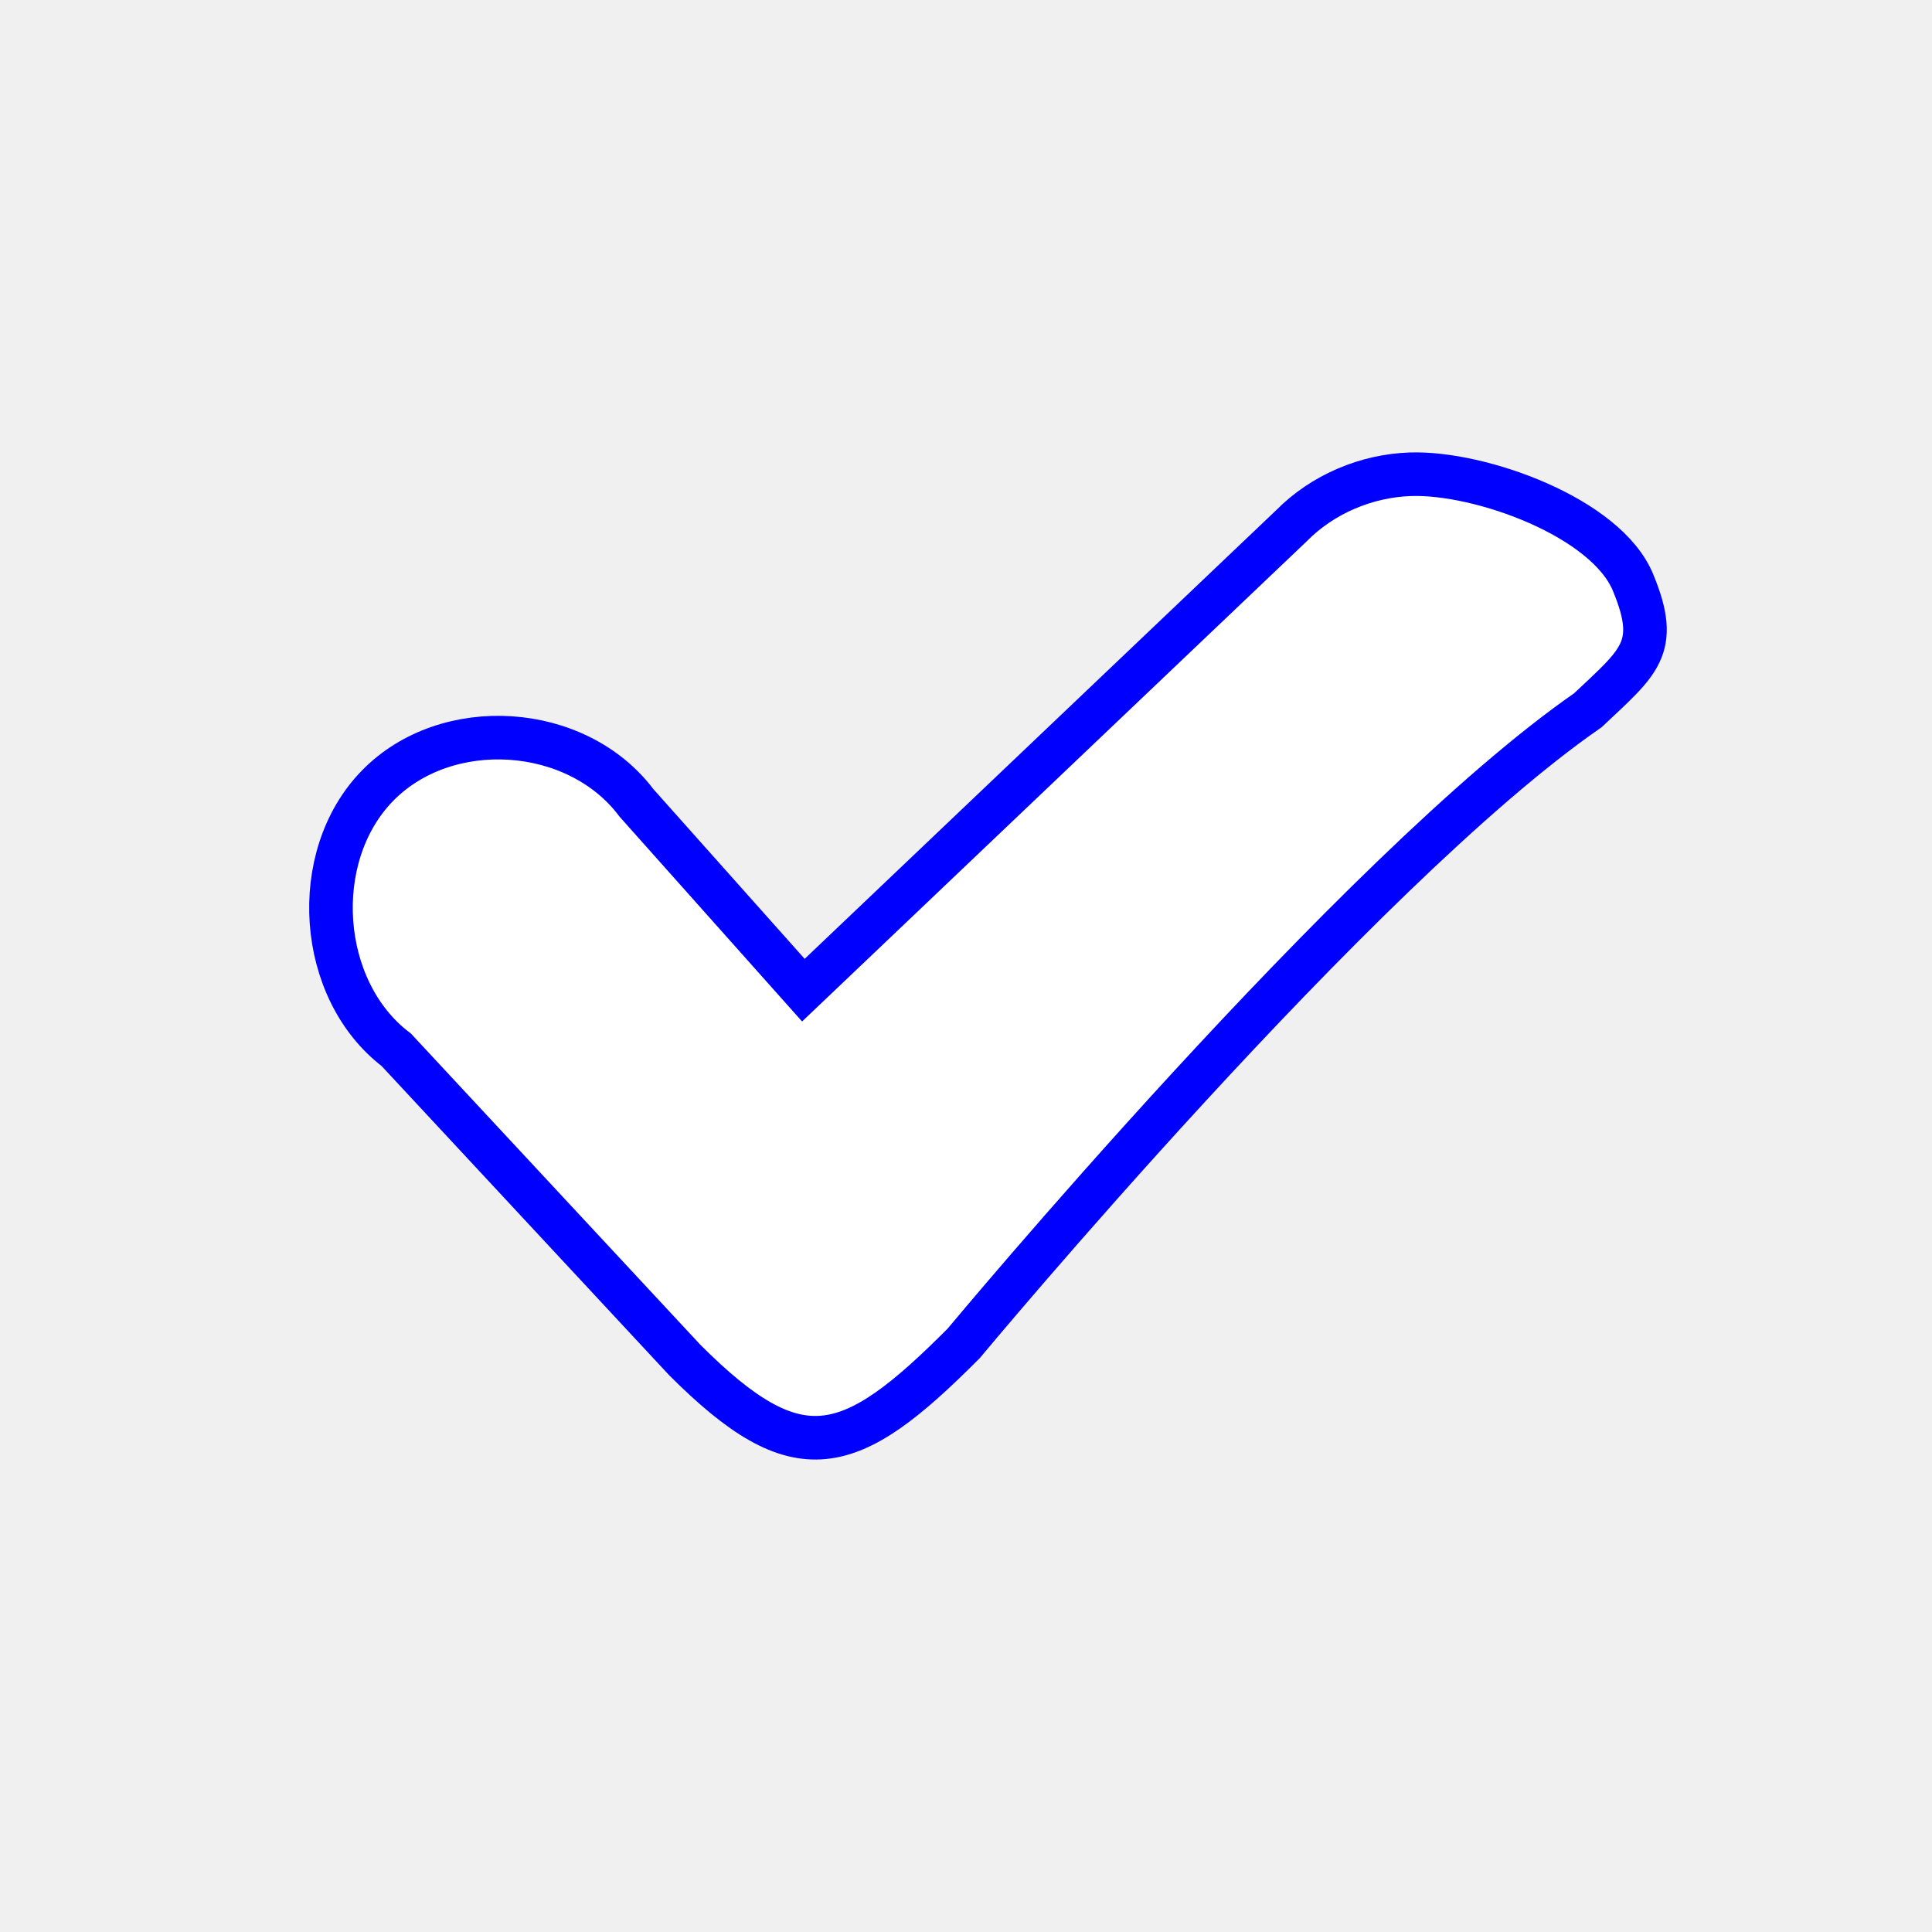
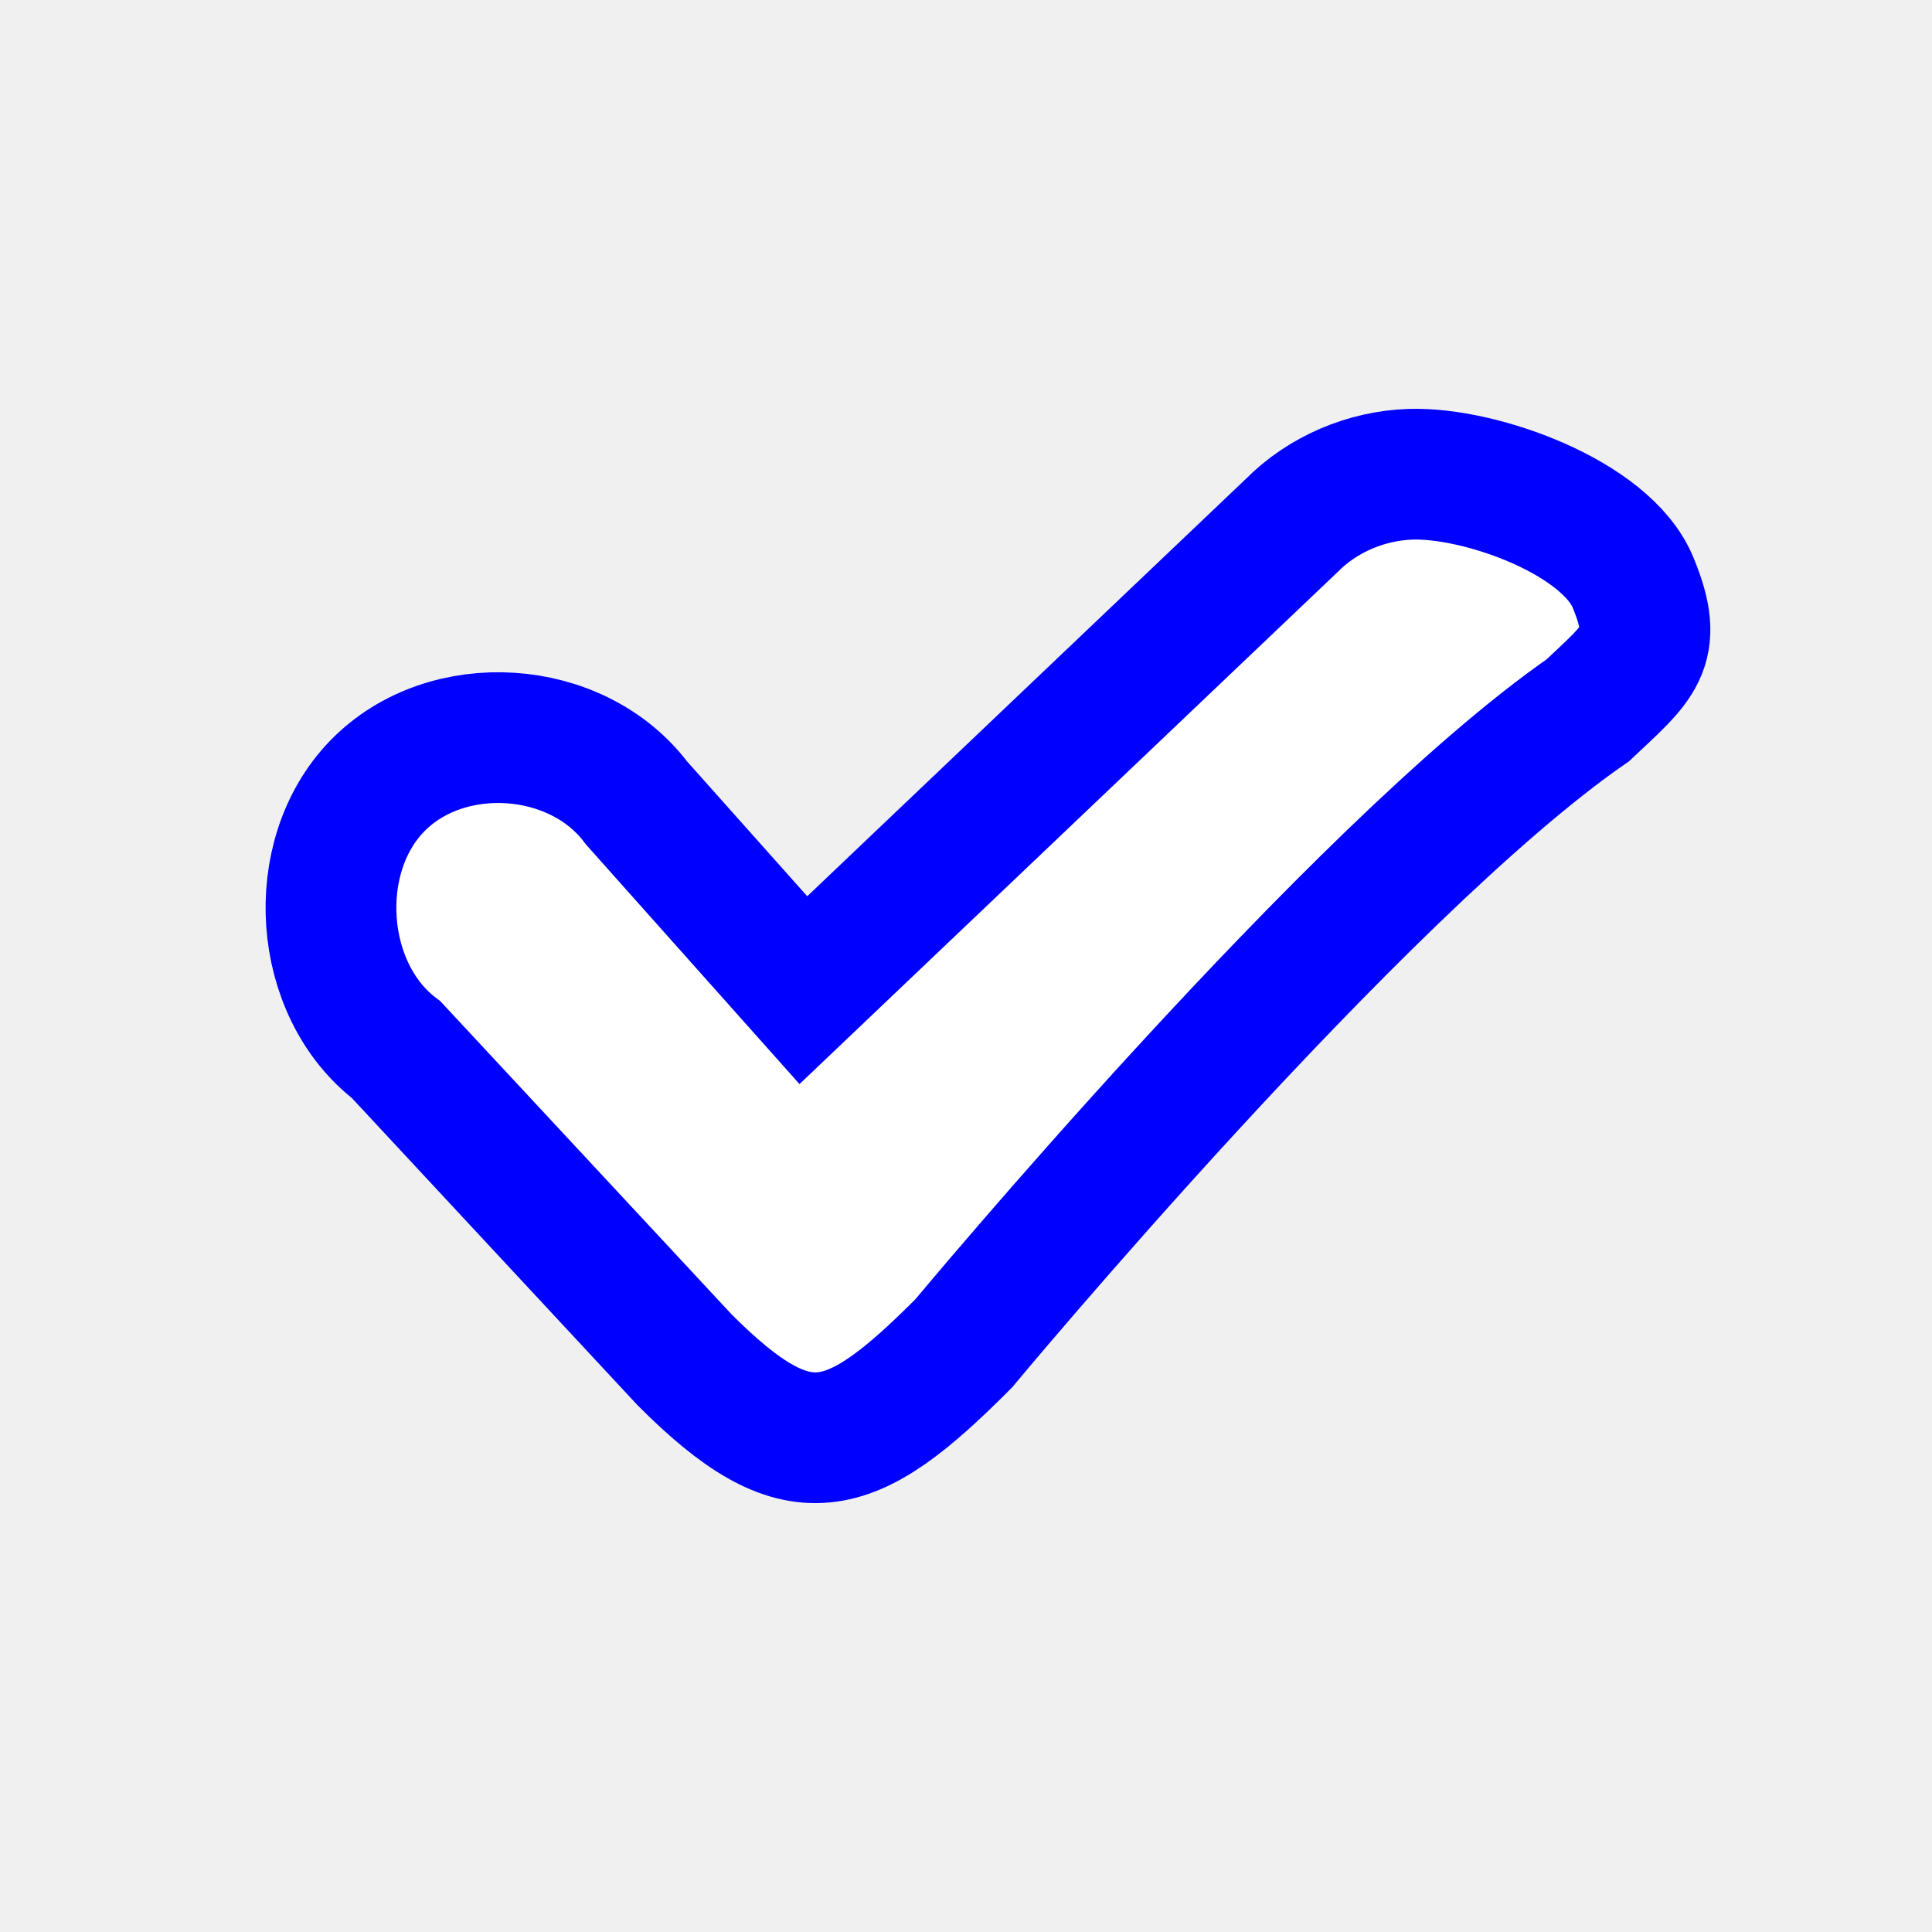
<svg xmlns="http://www.w3.org/2000/svg" width="133pt" height="133pt" viewBox="0 0 133 133" version="1.1">
  <g id="surface1">
-     <path style=" stroke:blue; stroke-width:3;fill-rule:nonzero;fill:#ffffff;fill-opacity:1;" d="M 97.102 32.648 C 94.074 32.746 91.047 34.016 88.898 36.199 L 55.305 68.164 L 43.816 55.273 C 39.715 49.805 30.73 49.219 25.977 54.102 C 21.223 58.984 21.875 68.164 27.277 72.266 L 47.137 93.621 C 54.949 101.434 58.465 100.391 66.34 92.48 C 66.34 92.48 93.426 59.895 109.309 48.895 C 112.824 45.574 114.289 44.629 112.434 40.137 C 110.613 35.613 101.887 32.488 97.102 32.648 Z M 97.102 32.648 " />
+     <path style=" stroke:blue; stroke-width:9;fill-rule:nonzero;fill:#ffffff;fill-opacity:1;" d="M 97.102 32.648 C 94.074 32.746 91.047 34.016 88.898 36.199 L 55.305 68.164 L 43.816 55.273 C 39.715 49.805 30.73 49.219 25.977 54.102 C 21.223 58.984 21.875 68.164 27.277 72.266 L 47.137 93.621 C 54.949 101.434 58.465 100.391 66.34 92.48 C 66.34 92.48 93.426 59.895 109.309 48.895 C 112.824 45.574 114.289 44.629 112.434 40.137 C 110.613 35.613 101.887 32.488 97.102 32.648 Z M 97.102 32.648 " />
  </g>
</svg>
